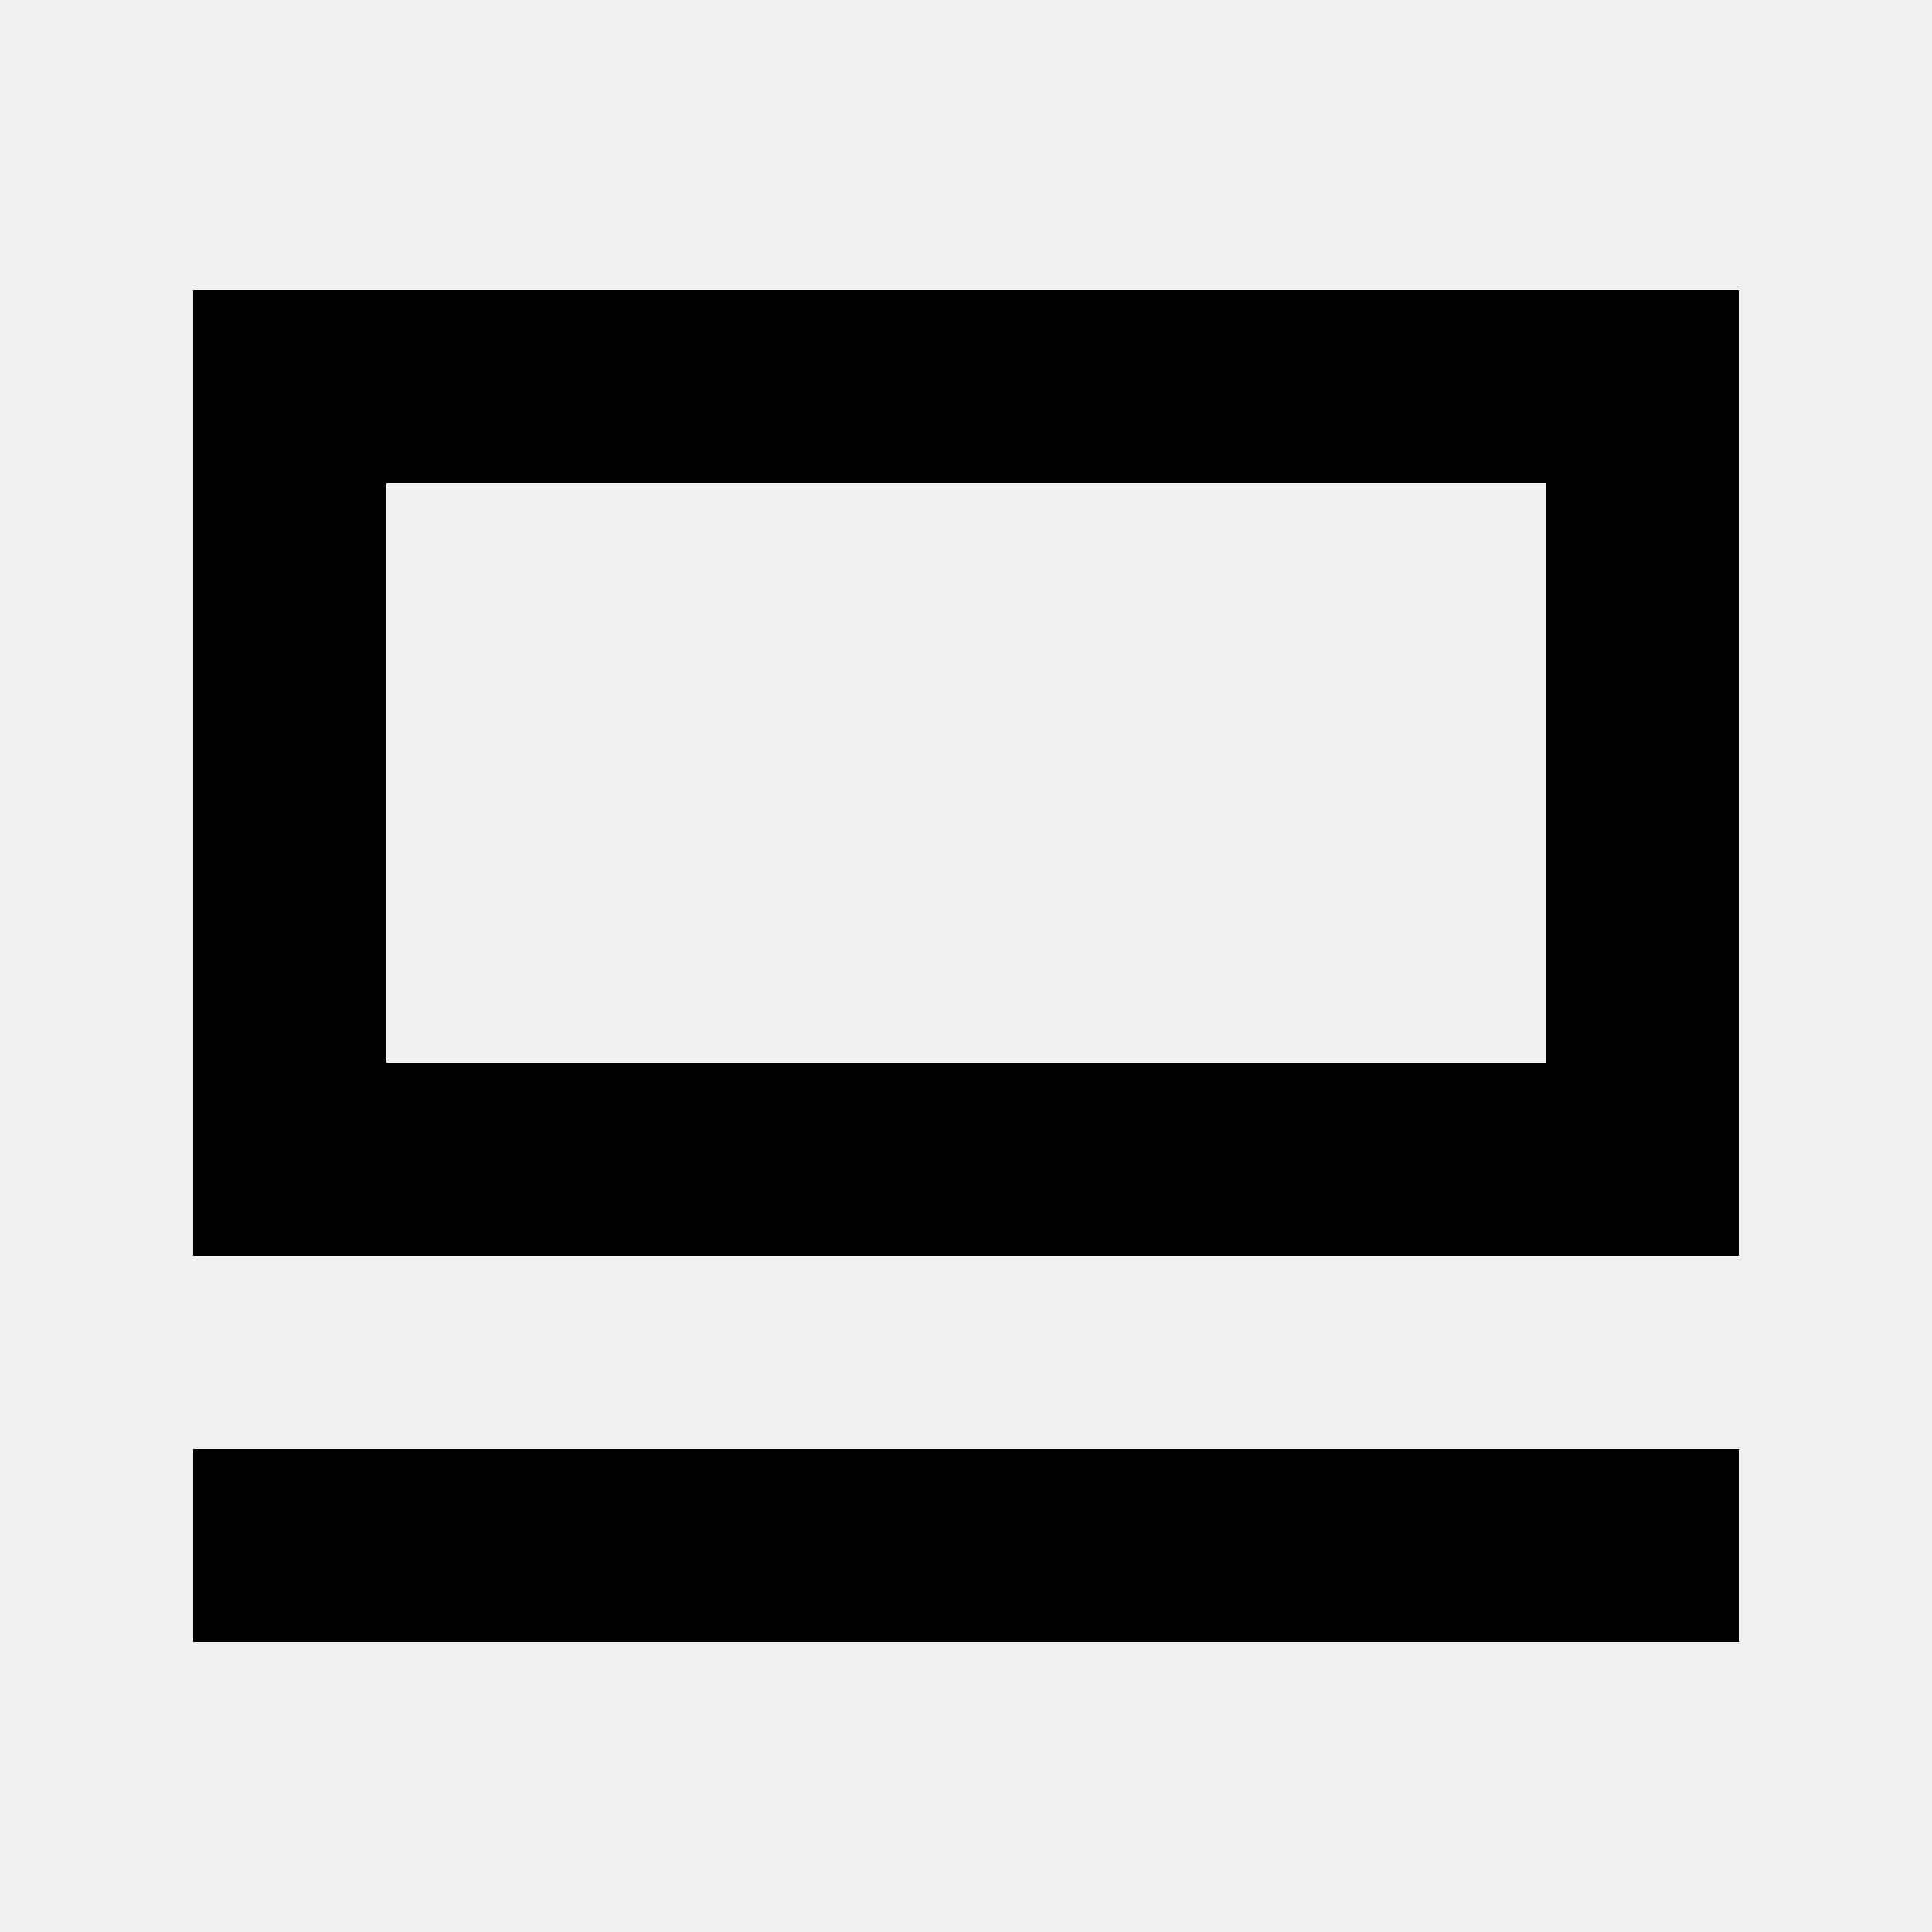
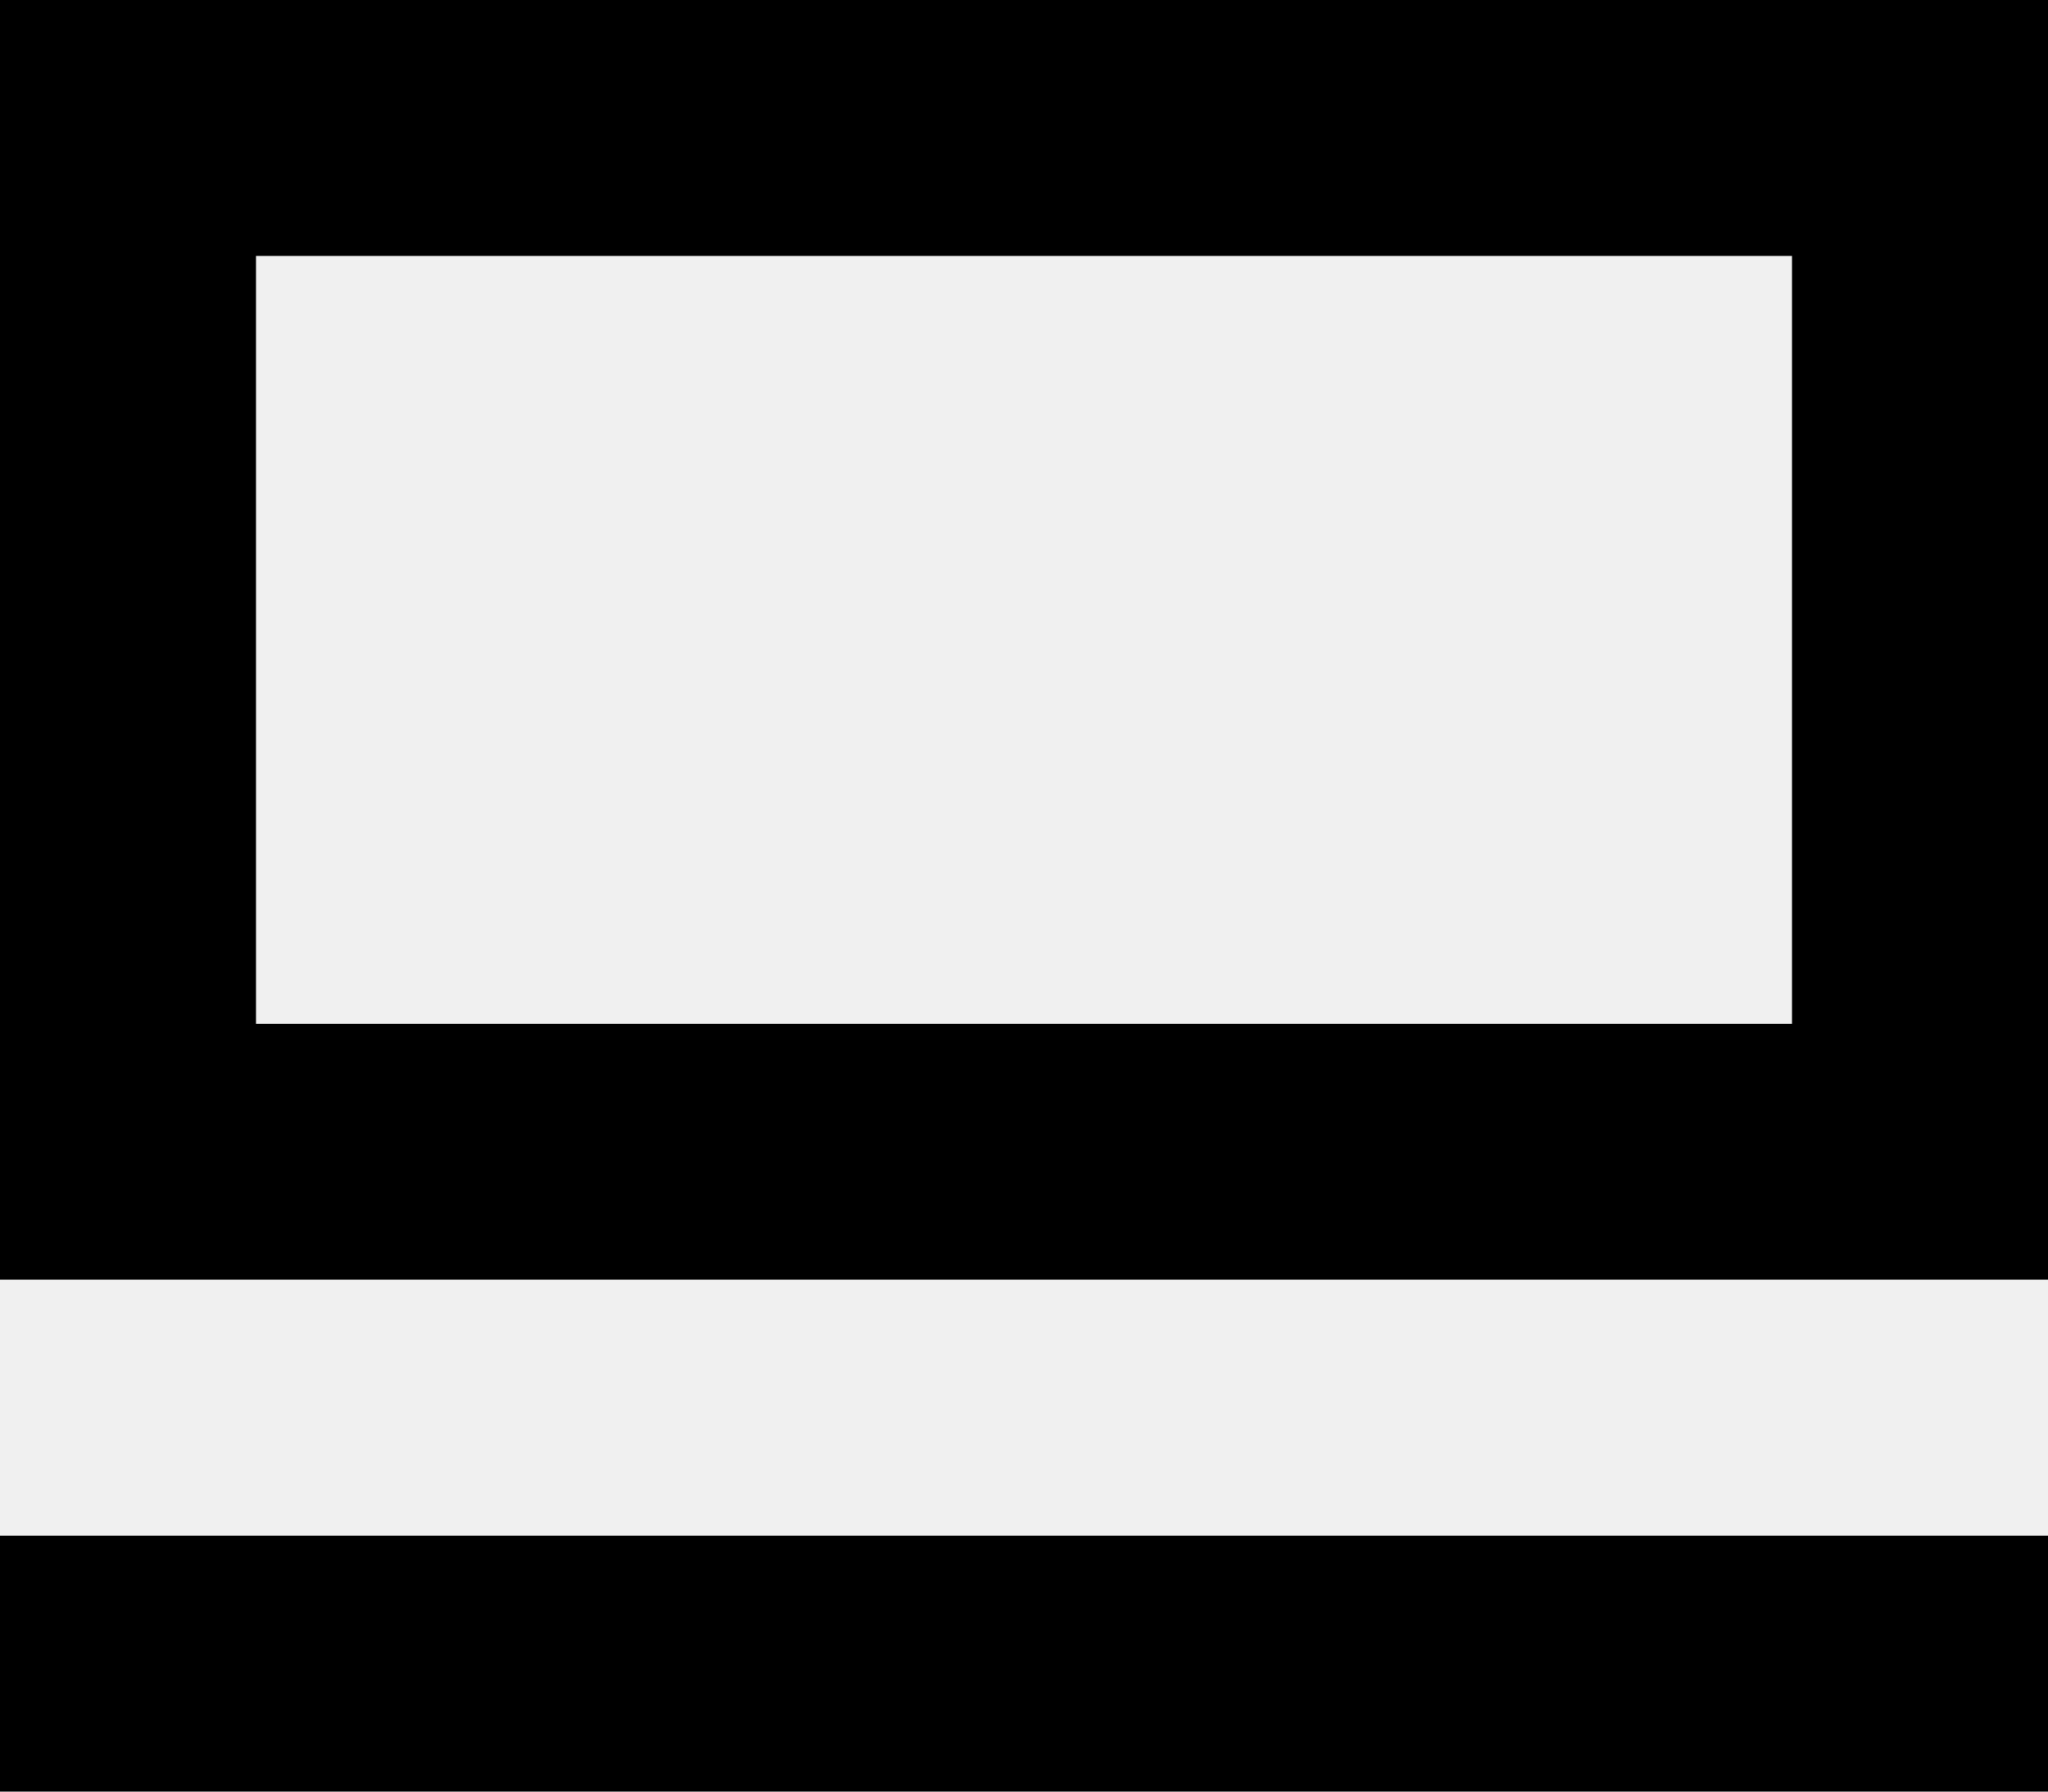
- <svg xmlns="http://www.w3.org/2000/svg" width="20" height="20" viewBox="0 0 20 20" fill="none">
-   <path d="M18 15H2V17H18V15Z" fill="black" />
-   <path d="M16 5V11H4V5H16ZM18 3H2V13H18V3Z" fill="black" />
+ <svg xmlns="http://www.w3.org/2000/svg" width="16" height="14" viewBox="0 0 16 14" fill="none">
+   <g clip-path="url(#clip0_98560_277)">
+     <path d="M16 12H0V14H16V12Z" fill="black" />
+     <path d="M14 2V8H2V2H14ZM16 0H0V10H16V0Z" fill="black" />
+   </g>
+   <defs>
+     <clipPath id="clip0_98560_277">
+       <rect width="16" height="14" fill="white" />
+     </clipPath>
+   </defs>
</svg>
